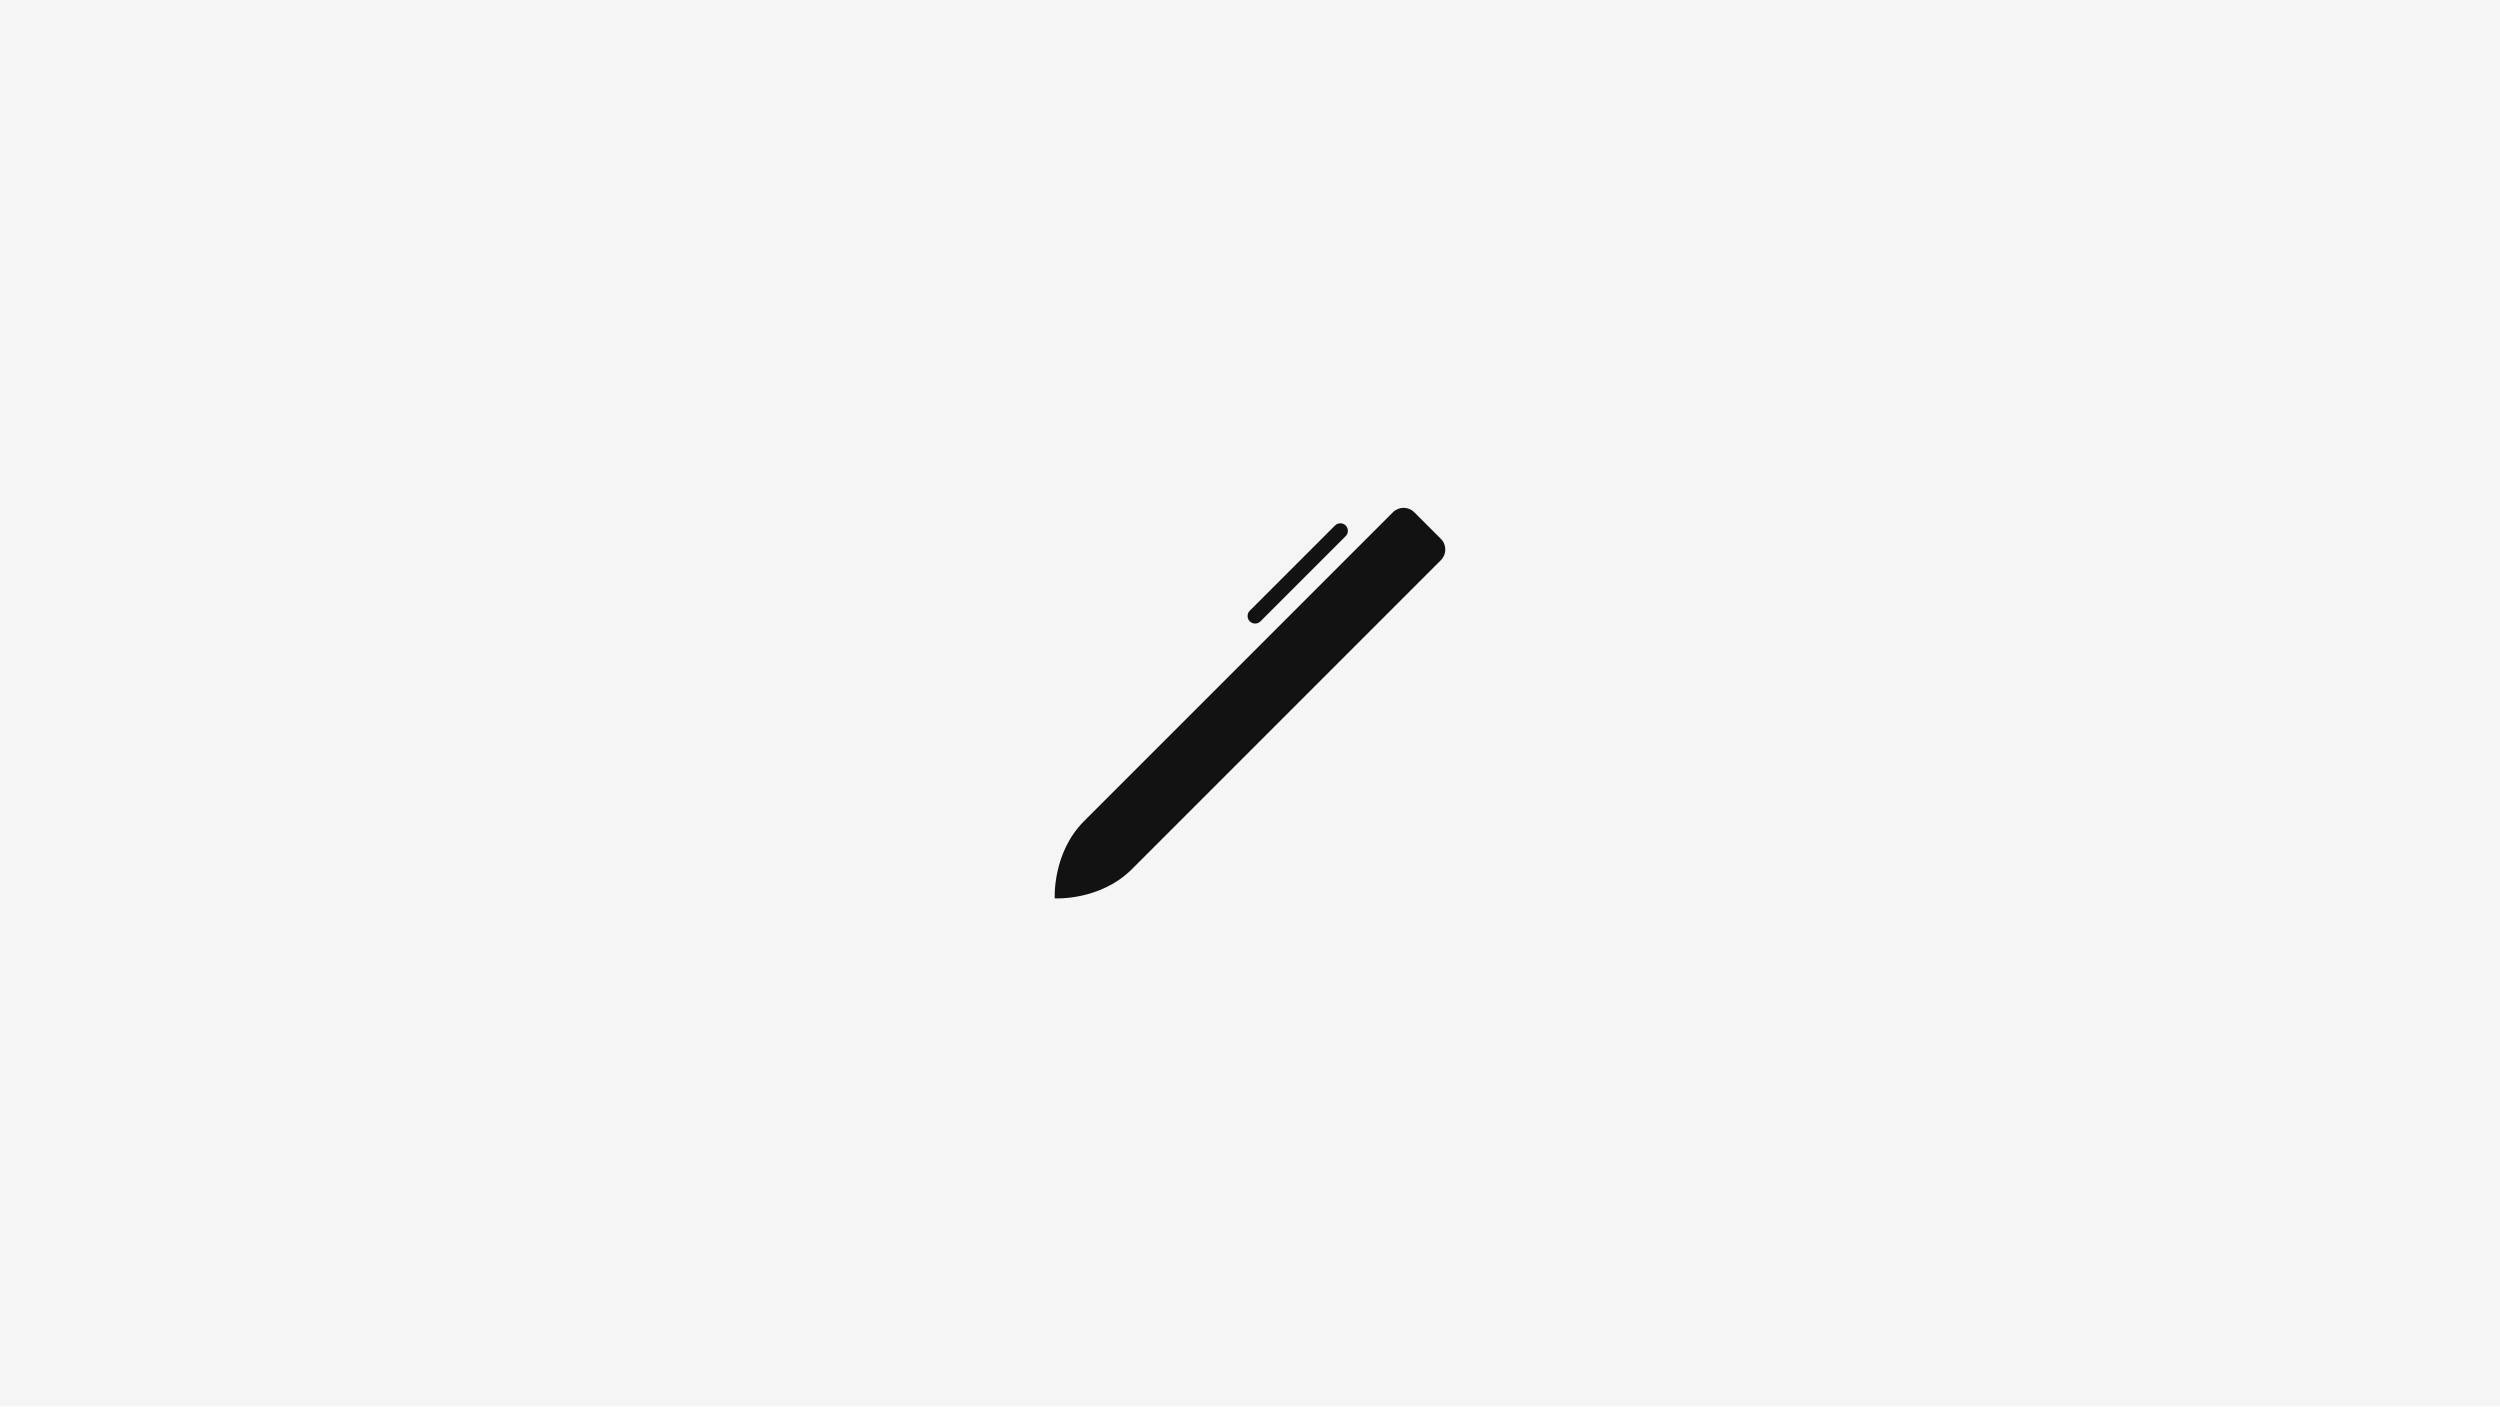
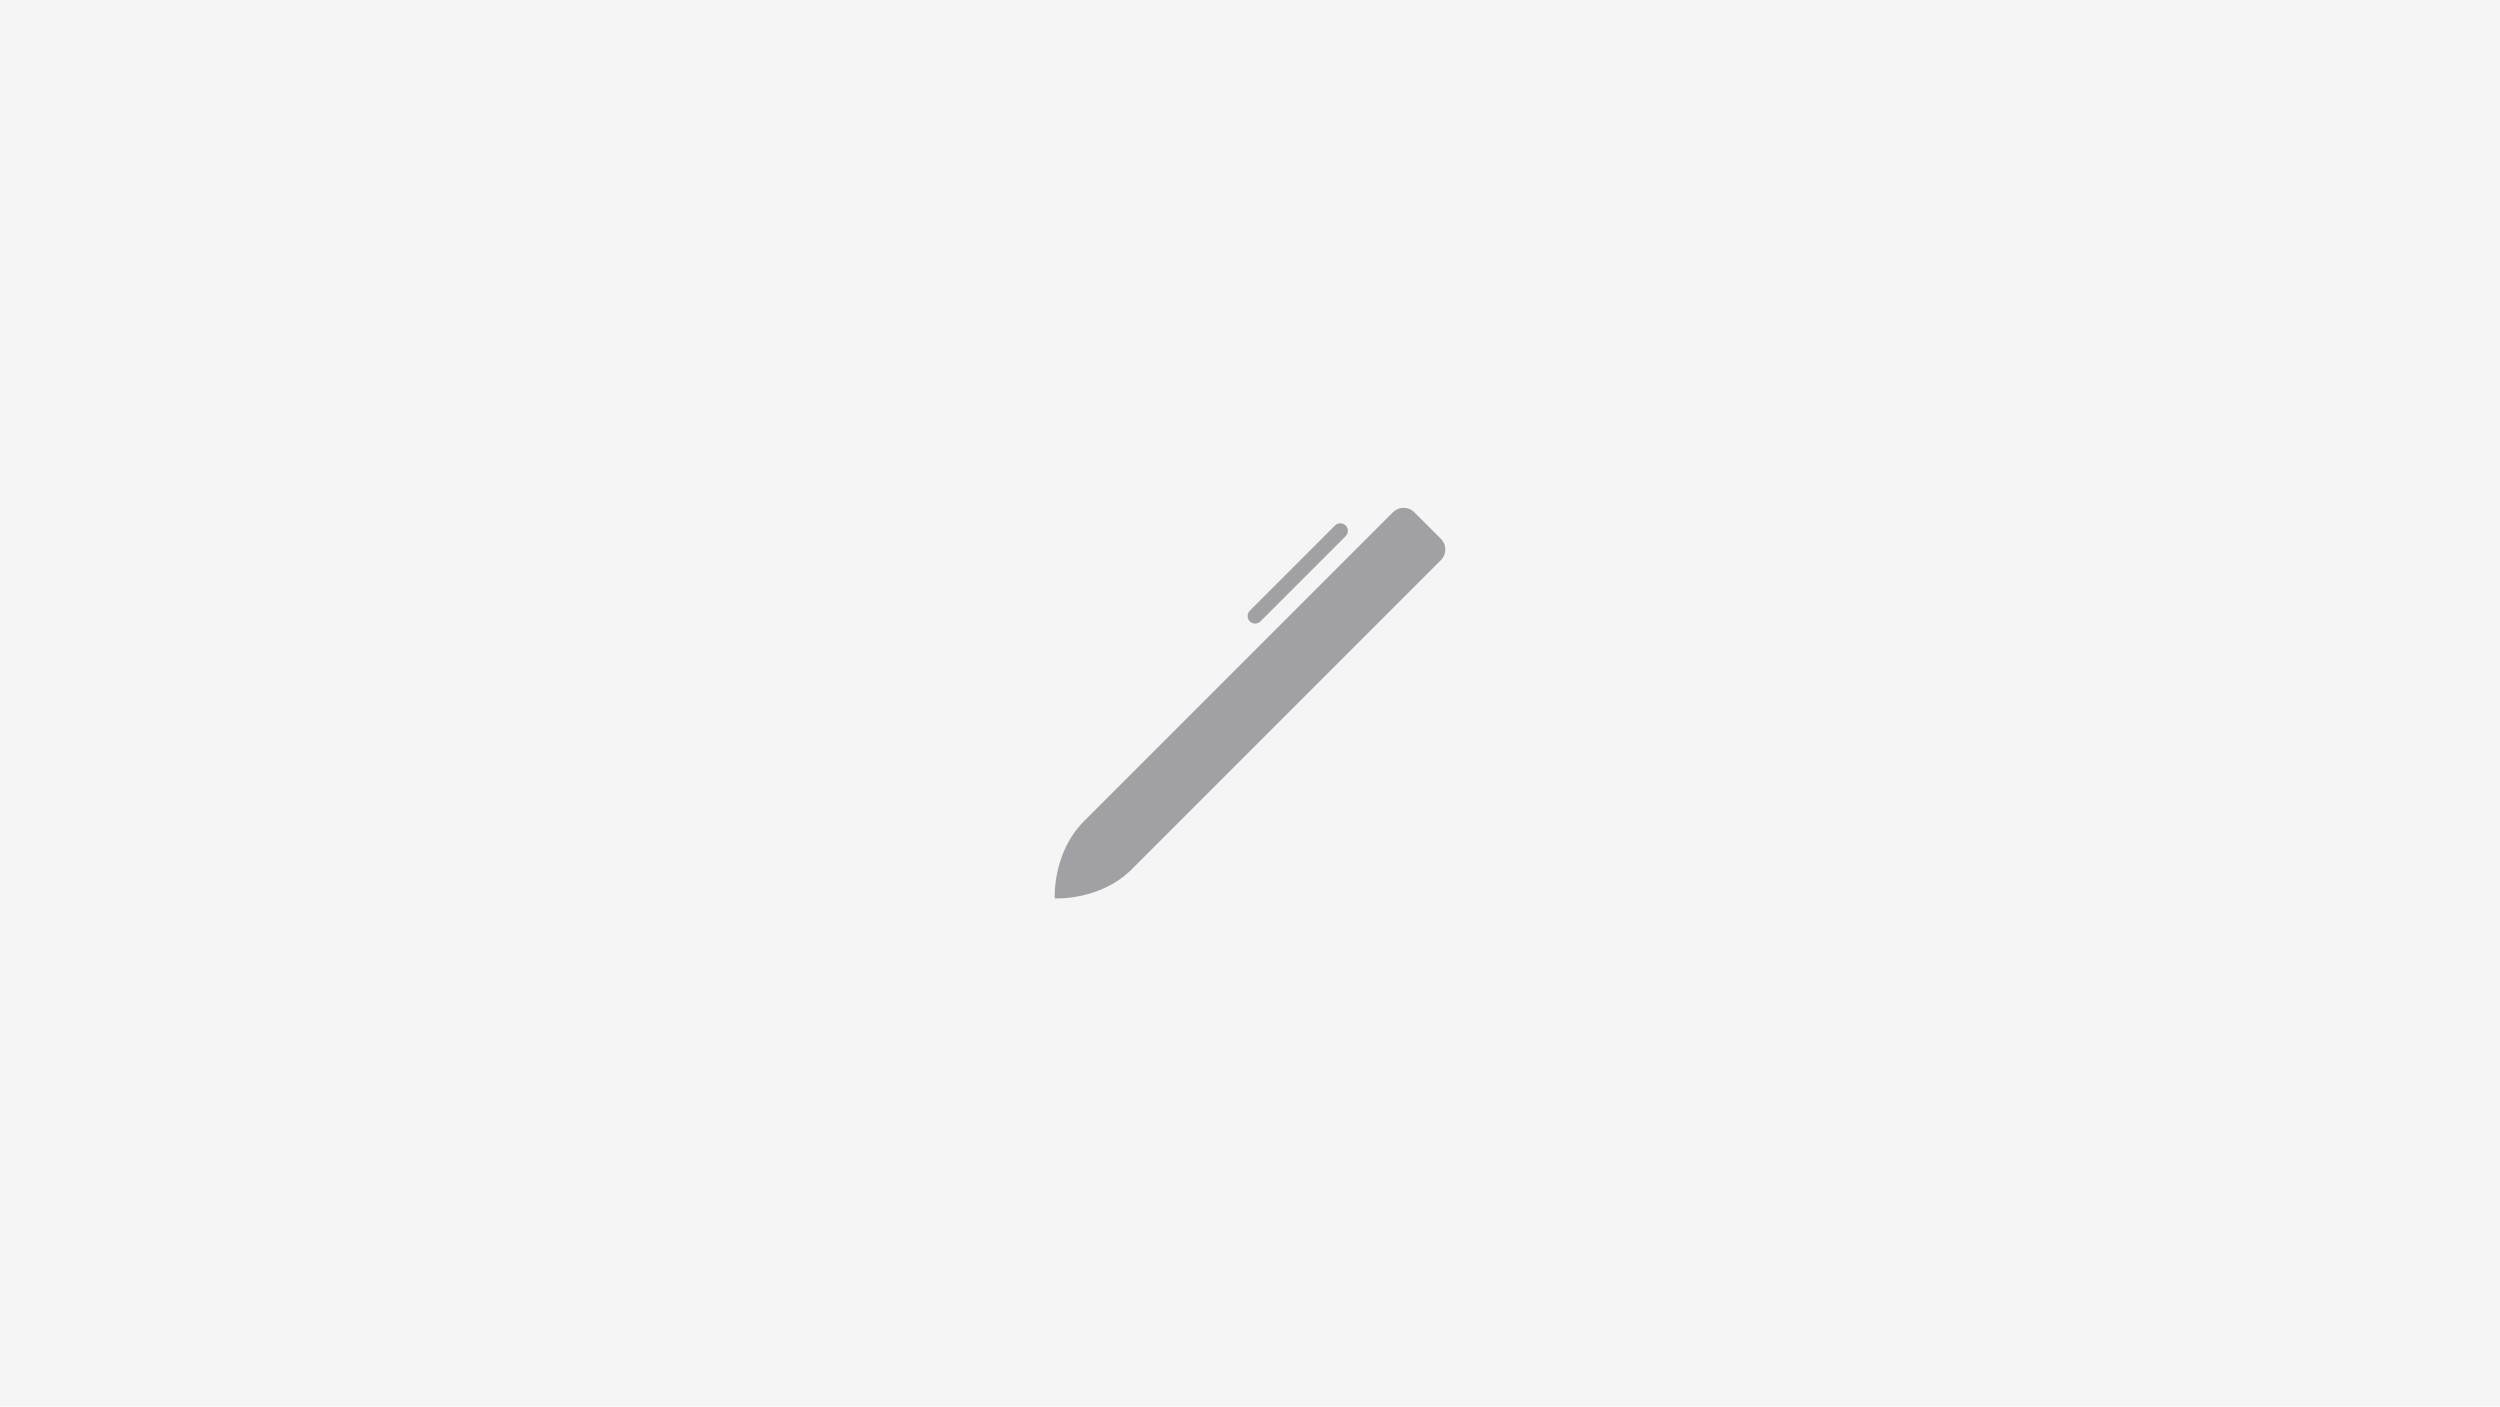
- <svg xmlns="http://www.w3.org/2000/svg" id="svg843" version="1.1" viewBox="0 0 508 285.75" height="1080" width="1920">
+ <svg xmlns="http://www.w3.org/2000/svg" width="1920" height="1080" viewBox="0 0 508 285.75" version="1.1" id="svg843">
  <defs id="defs837" />
  <g id="layer1">
-     <rect ry="0" y="-1.4210855e-14" x="0" height="285.75" width="508" id="rect1406" style="fill:#f5f5f5;stroke-width:24.377;stroke-linecap:square;fill-opacity:1" />
-     <rect style="display:inline;fill:#121212;fill-opacity:1;stroke:none;stroke-width:5.313;stroke-linecap:round" id="rect34" width="27.55" height="3.061" x="90.294" y="267.324" rx="1.531" ry="1.531" transform="matrix(0.7071147,-0.7070989,0.7071147,0.7070989,0,0)" />
-     <path id="rect81" style="display:inline;fill:#121212;fill-opacity:1;stroke:none;stroke-width:21.864;stroke-linecap:round" d="m 220.275,166.858 62.773,-62.771 c 1.199,-1.199 3.13,-1.199 4.329,0 l 5.411,5.411 c 1.199,1.199 1.199,3.13 0,4.329 l -62.773,62.771 c -6.504,6.504 -15.693,5.952 -15.693,5.952 0,0 -0.517,-9.223 5.953,-15.693 z" />
+     <rect style="fill:#f5f5f5;stroke-width:24.377;stroke-linecap:square;fill-opacity:1" id="rect1406" width="508" height="285.75" x="0" y="-1.4210855e-14" ry="0" />
+     <rect transform="matrix(0.7071147,-0.7070989,0.7071147,0.7070989,0,0)" ry="1.531" rx="1.531" y="267.324" x="90.294" height="3.061" width="27.55" id="rect34" style="display:inline;fill:#a1a0a5;fill-opacity:1;stroke:none;stroke-width:5.313;stroke-linecap:round" />
+     <path d="m 220.275,166.858 62.773,-62.771 c 1.199,-1.199 3.13,-1.199 4.329,0 l 5.411,5.411 c 1.199,1.199 1.199,3.13 0,4.329 l -62.773,62.771 c -6.504,6.504 -15.693,5.952 -15.693,5.952 0,0 -0.517,-9.223 5.953,-15.693 z" style="display:inline;fill:#a1a0a5;fill-opacity:1;stroke:none;stroke-width:21.864;stroke-linecap:round" id="rect81" />
  </g>
</svg>
